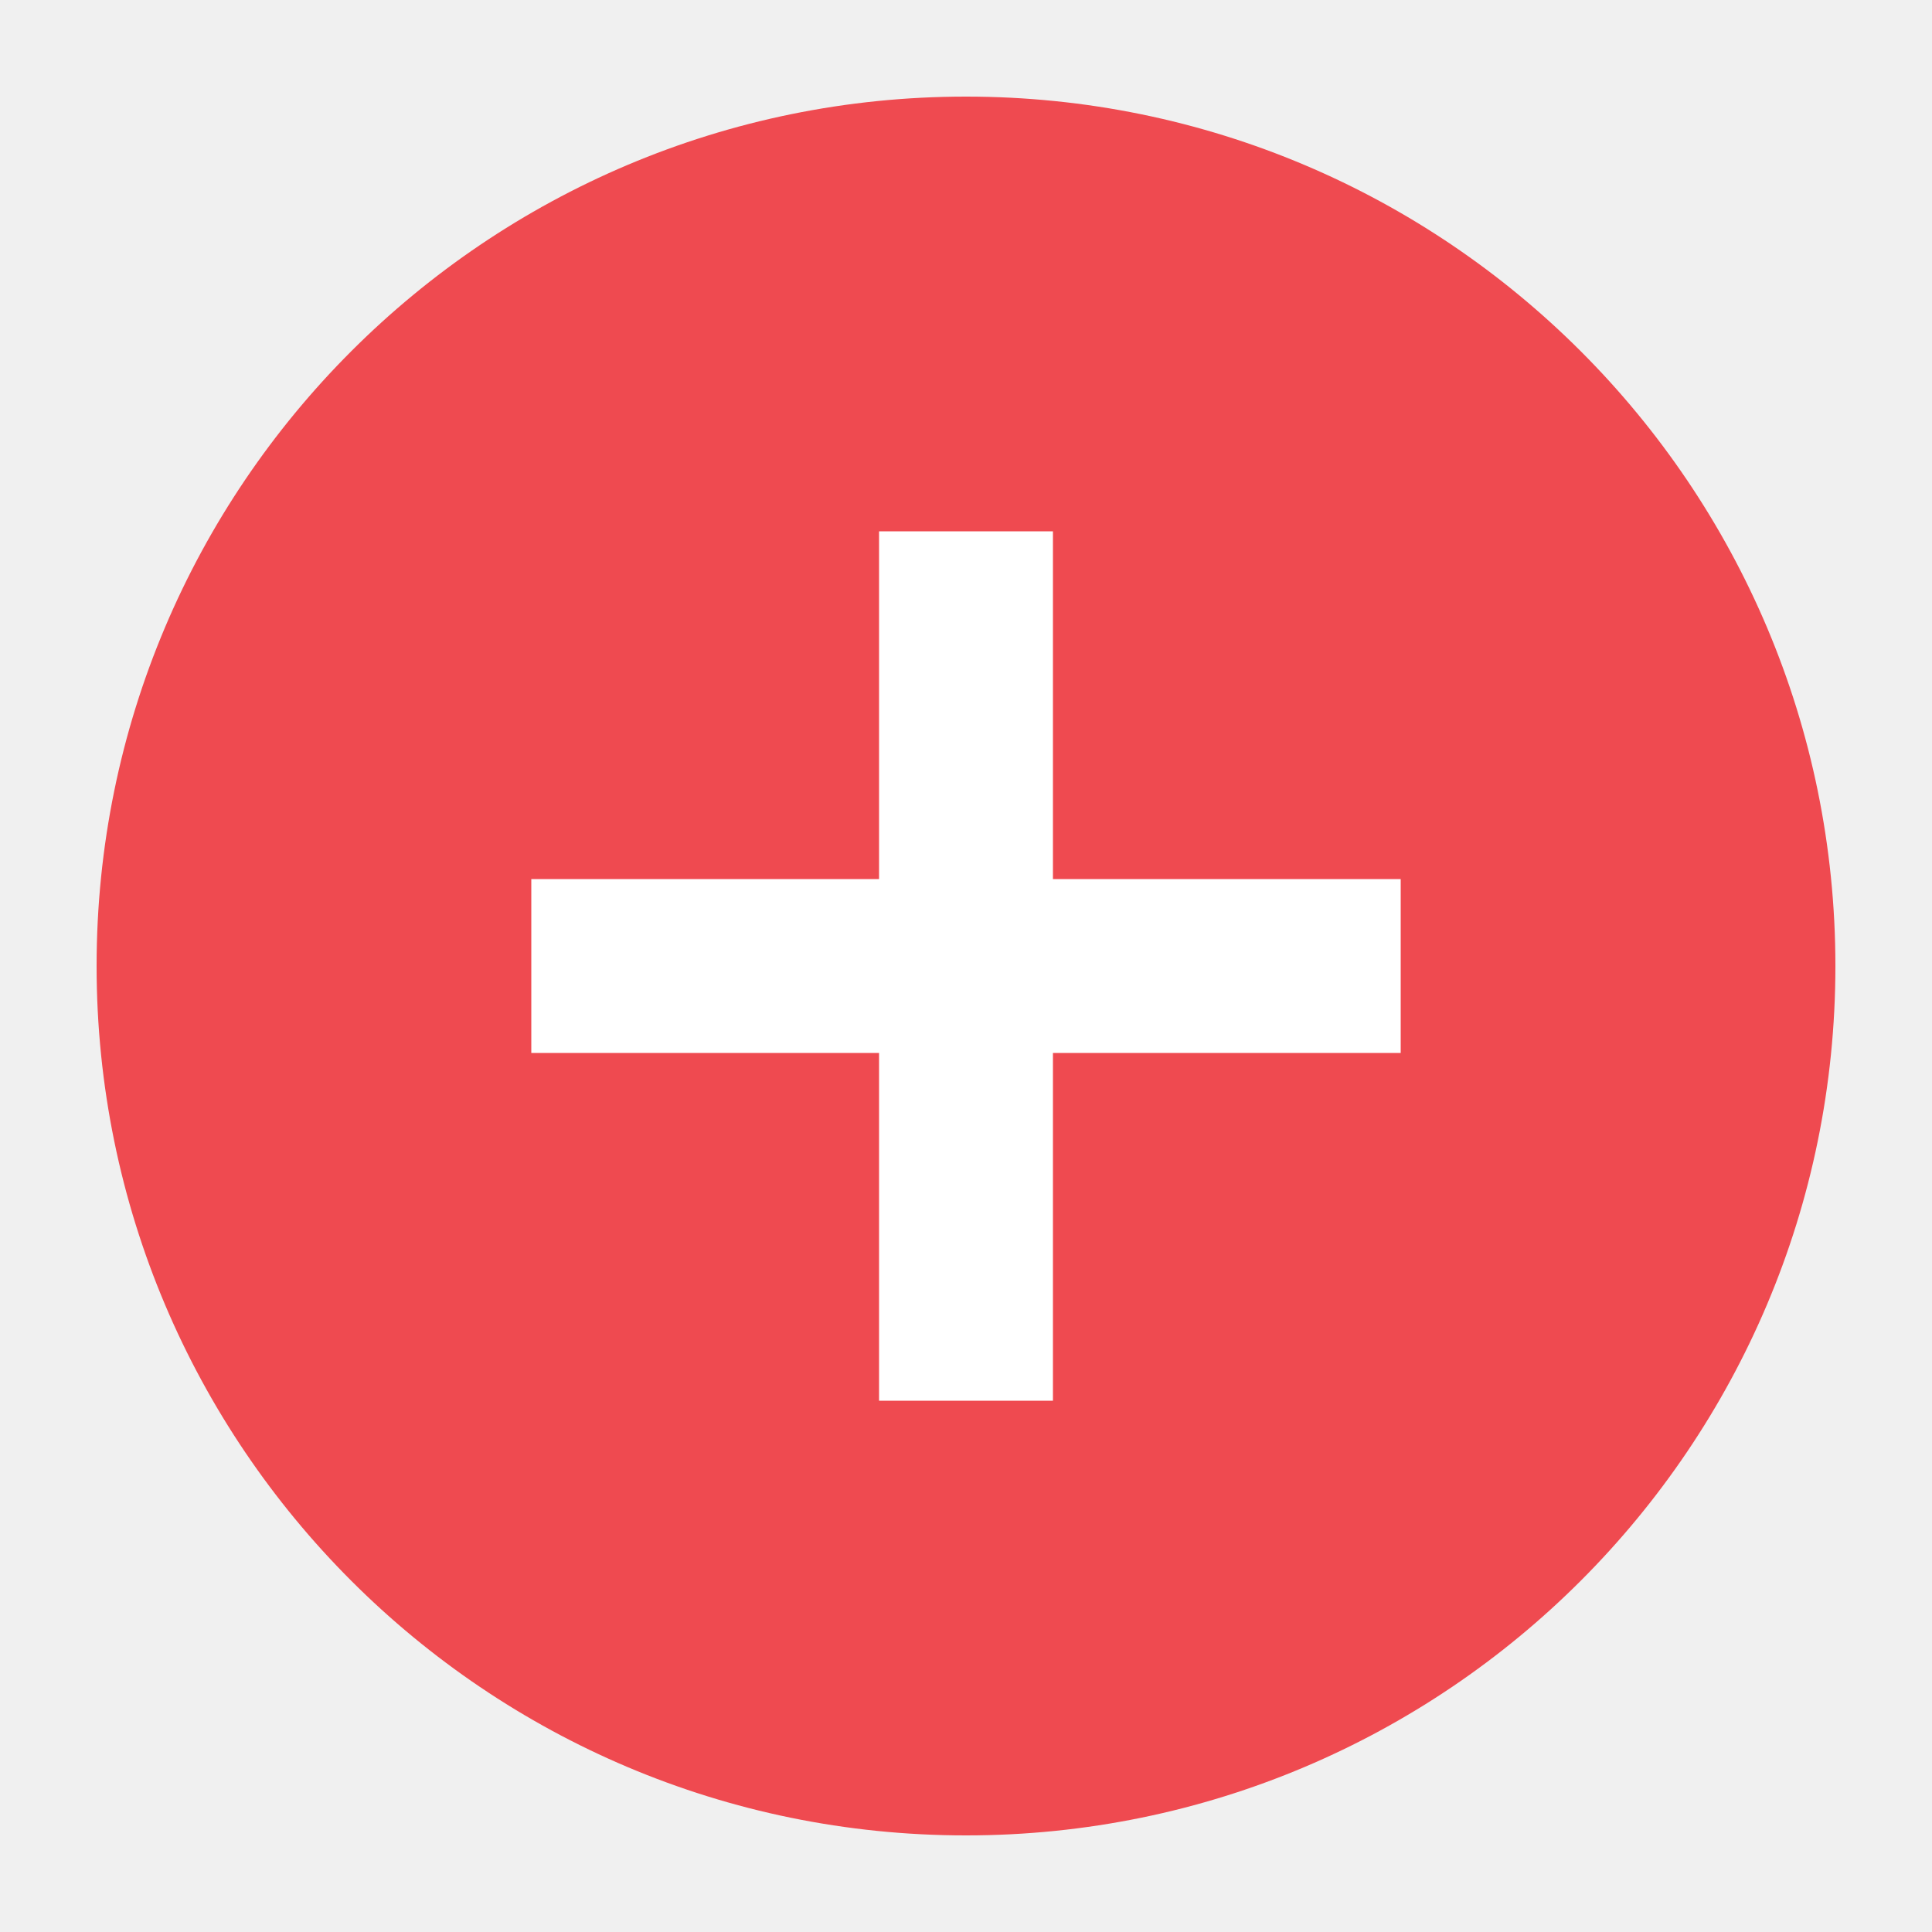
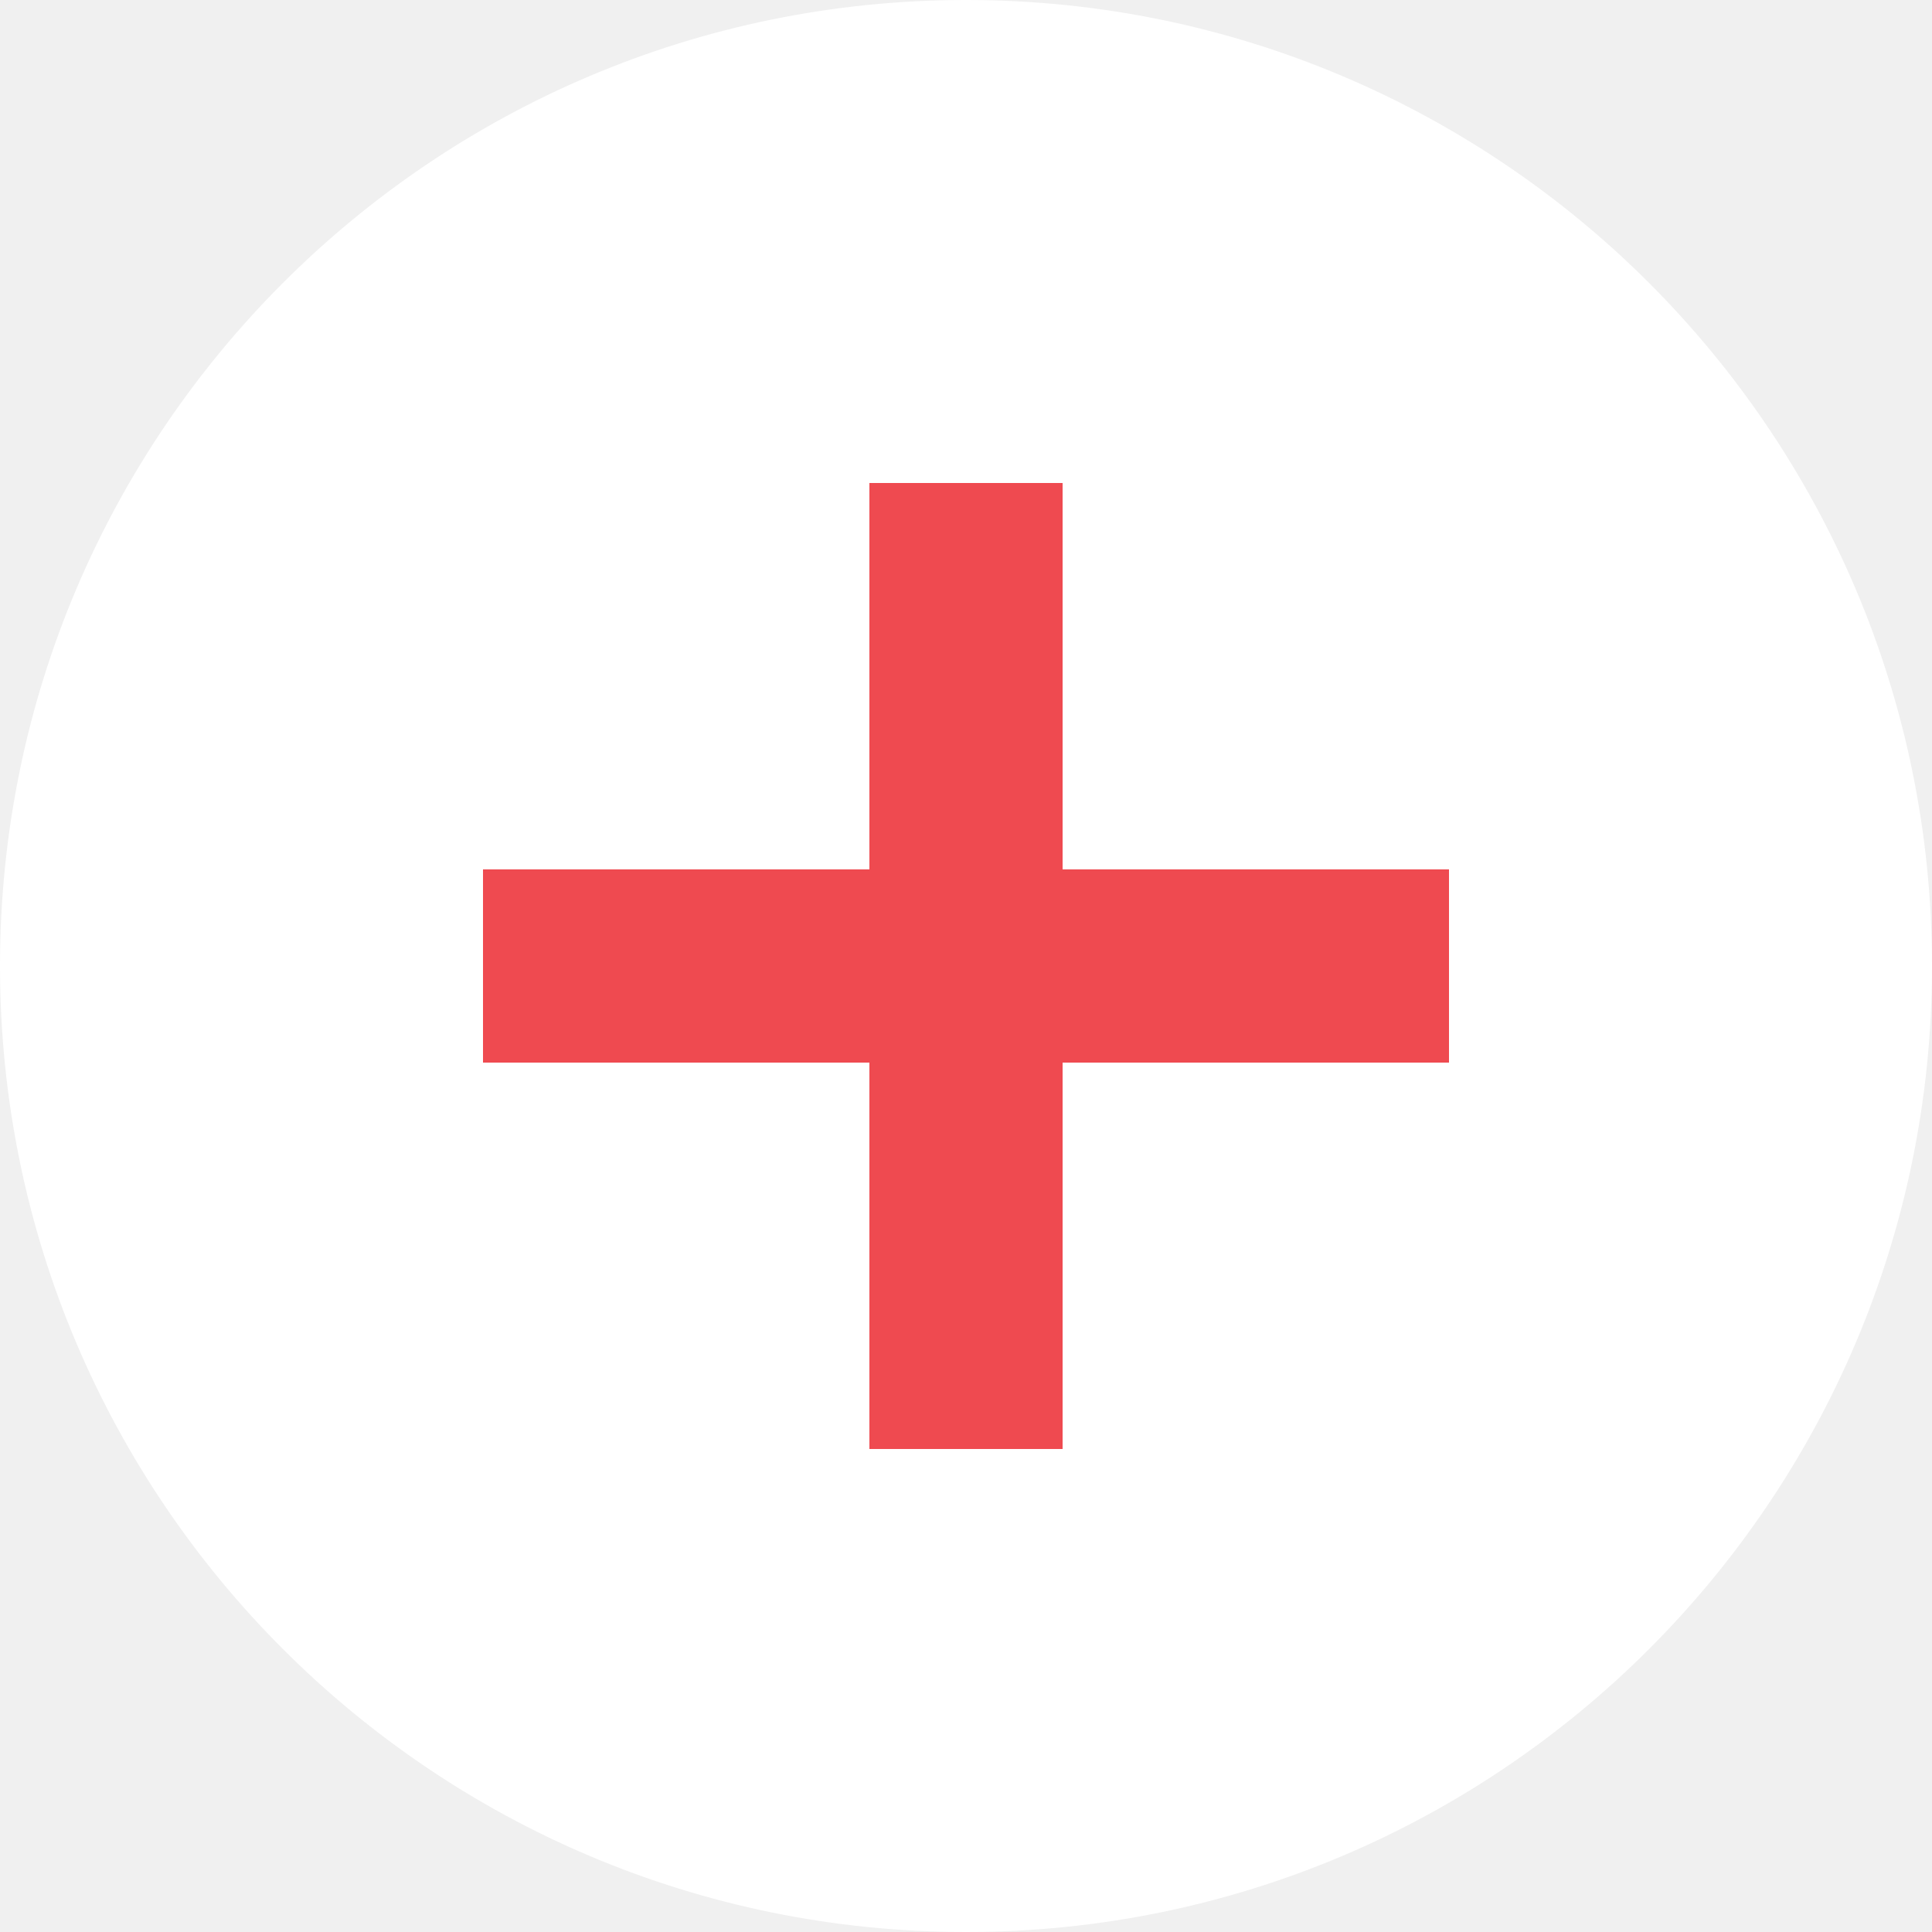
- <svg xmlns="http://www.w3.org/2000/svg" id="Layer_1" data-name="Layer 1" viewBox="0 0 40 40">
+ <svg xmlns="http://www.w3.org/2000/svg" id="Layer_1" data-name="Layer 1" viewBox="0 0 36 36">
  <g id="Group_266" data-name="Group 266">
-     <path id="Rectangle_111" data-name="Rectangle 111" d="M19,4.32h0a15,15,0,0,1,15,15h0a15,15,0,0,1-15,15h0a15,15,0,0,1-15-15h0A15,15,0,0,1,19,4.32Z" style="fill:#fff" />
-     <path id="add" d="M20,2A18,18,0,1,0,38,20,18,18,0,0,0,20,2ZM29,21.8H21.8V29H18.2V21.8H11V18.2H18.2V11h3.6V18.2H29Z" style="fill:#ef4a50" />
+     <path id="Rectangle_111" data-name="Rectangle 111" d="M17,2.32h0a15,15,0,0,1,15,15h0a15,15,0,0,1-15,15h0a15,15,0,0,1-15-15H2A15,15,0,0,1,17,2.32Z" style="fill:#ef4a50" />
+     <path id="add" d="M18,0A18,18,0,1,0,36,18,18,18,0,0,0,18,0Zm9,19.8H19.8V27H16.2V19.8H9V16.2h7.2V9h3.6v7.2H27Z" style="fill:#fff" />
  </g>
</svg>
